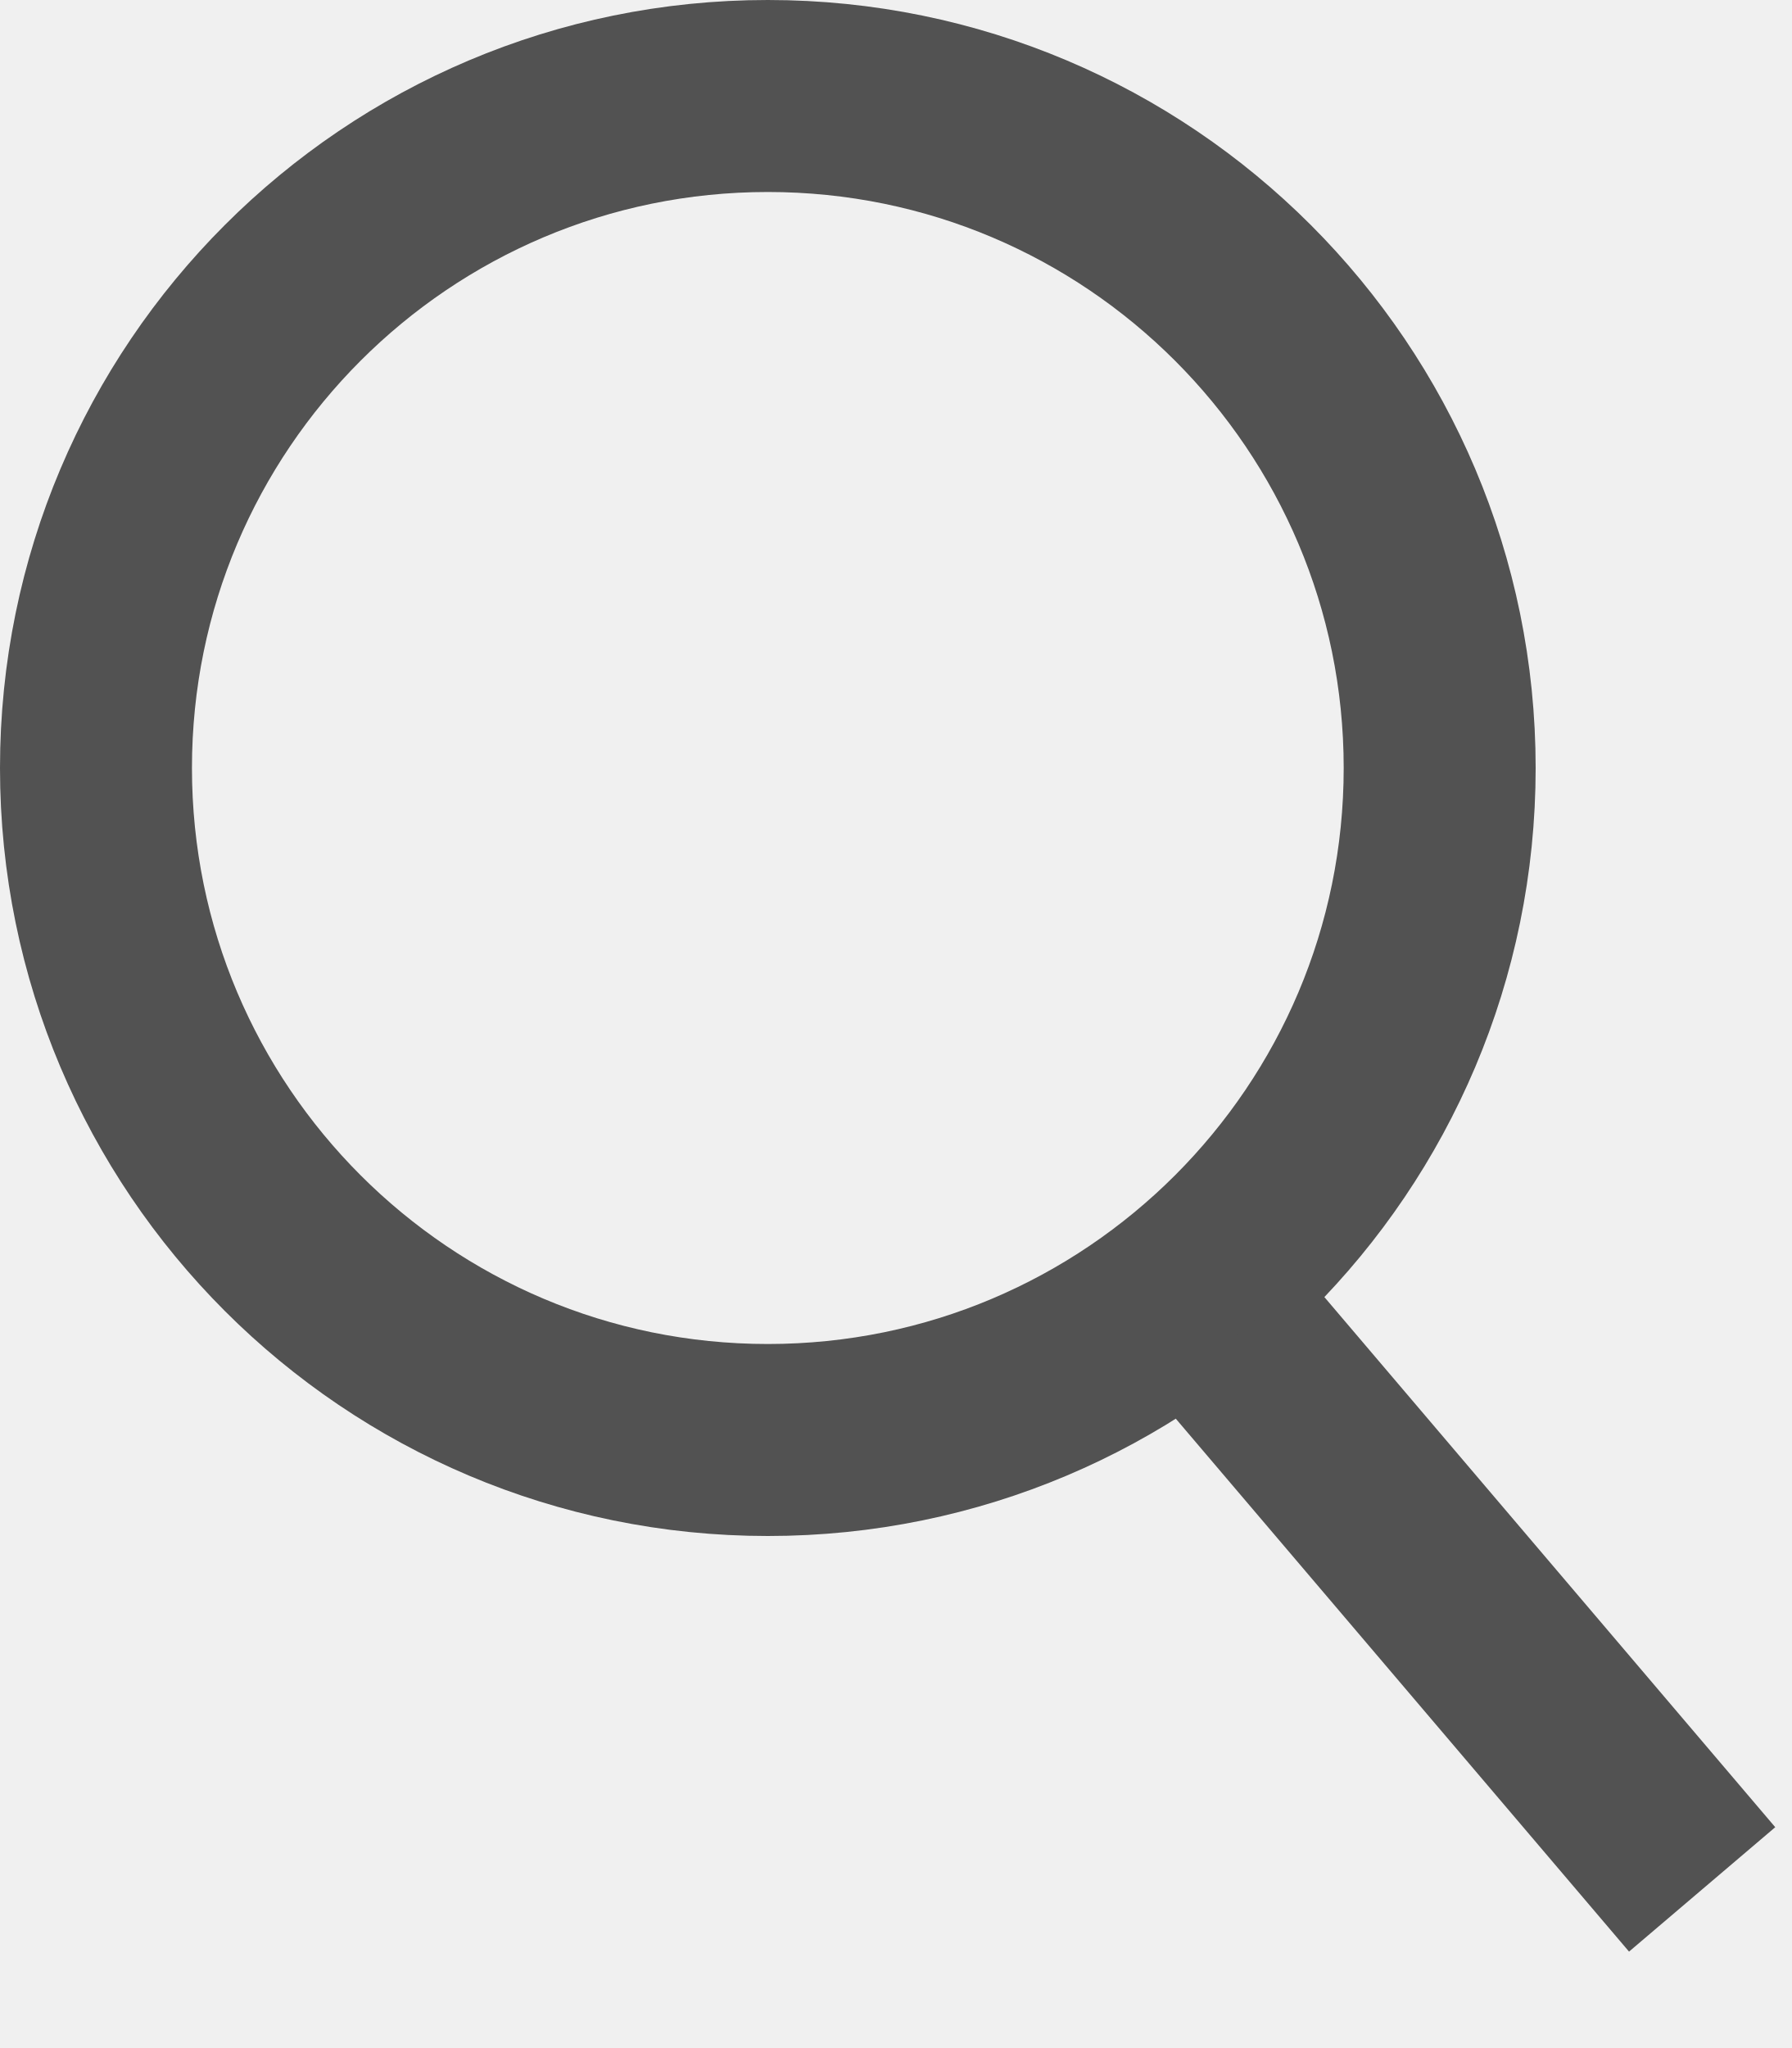
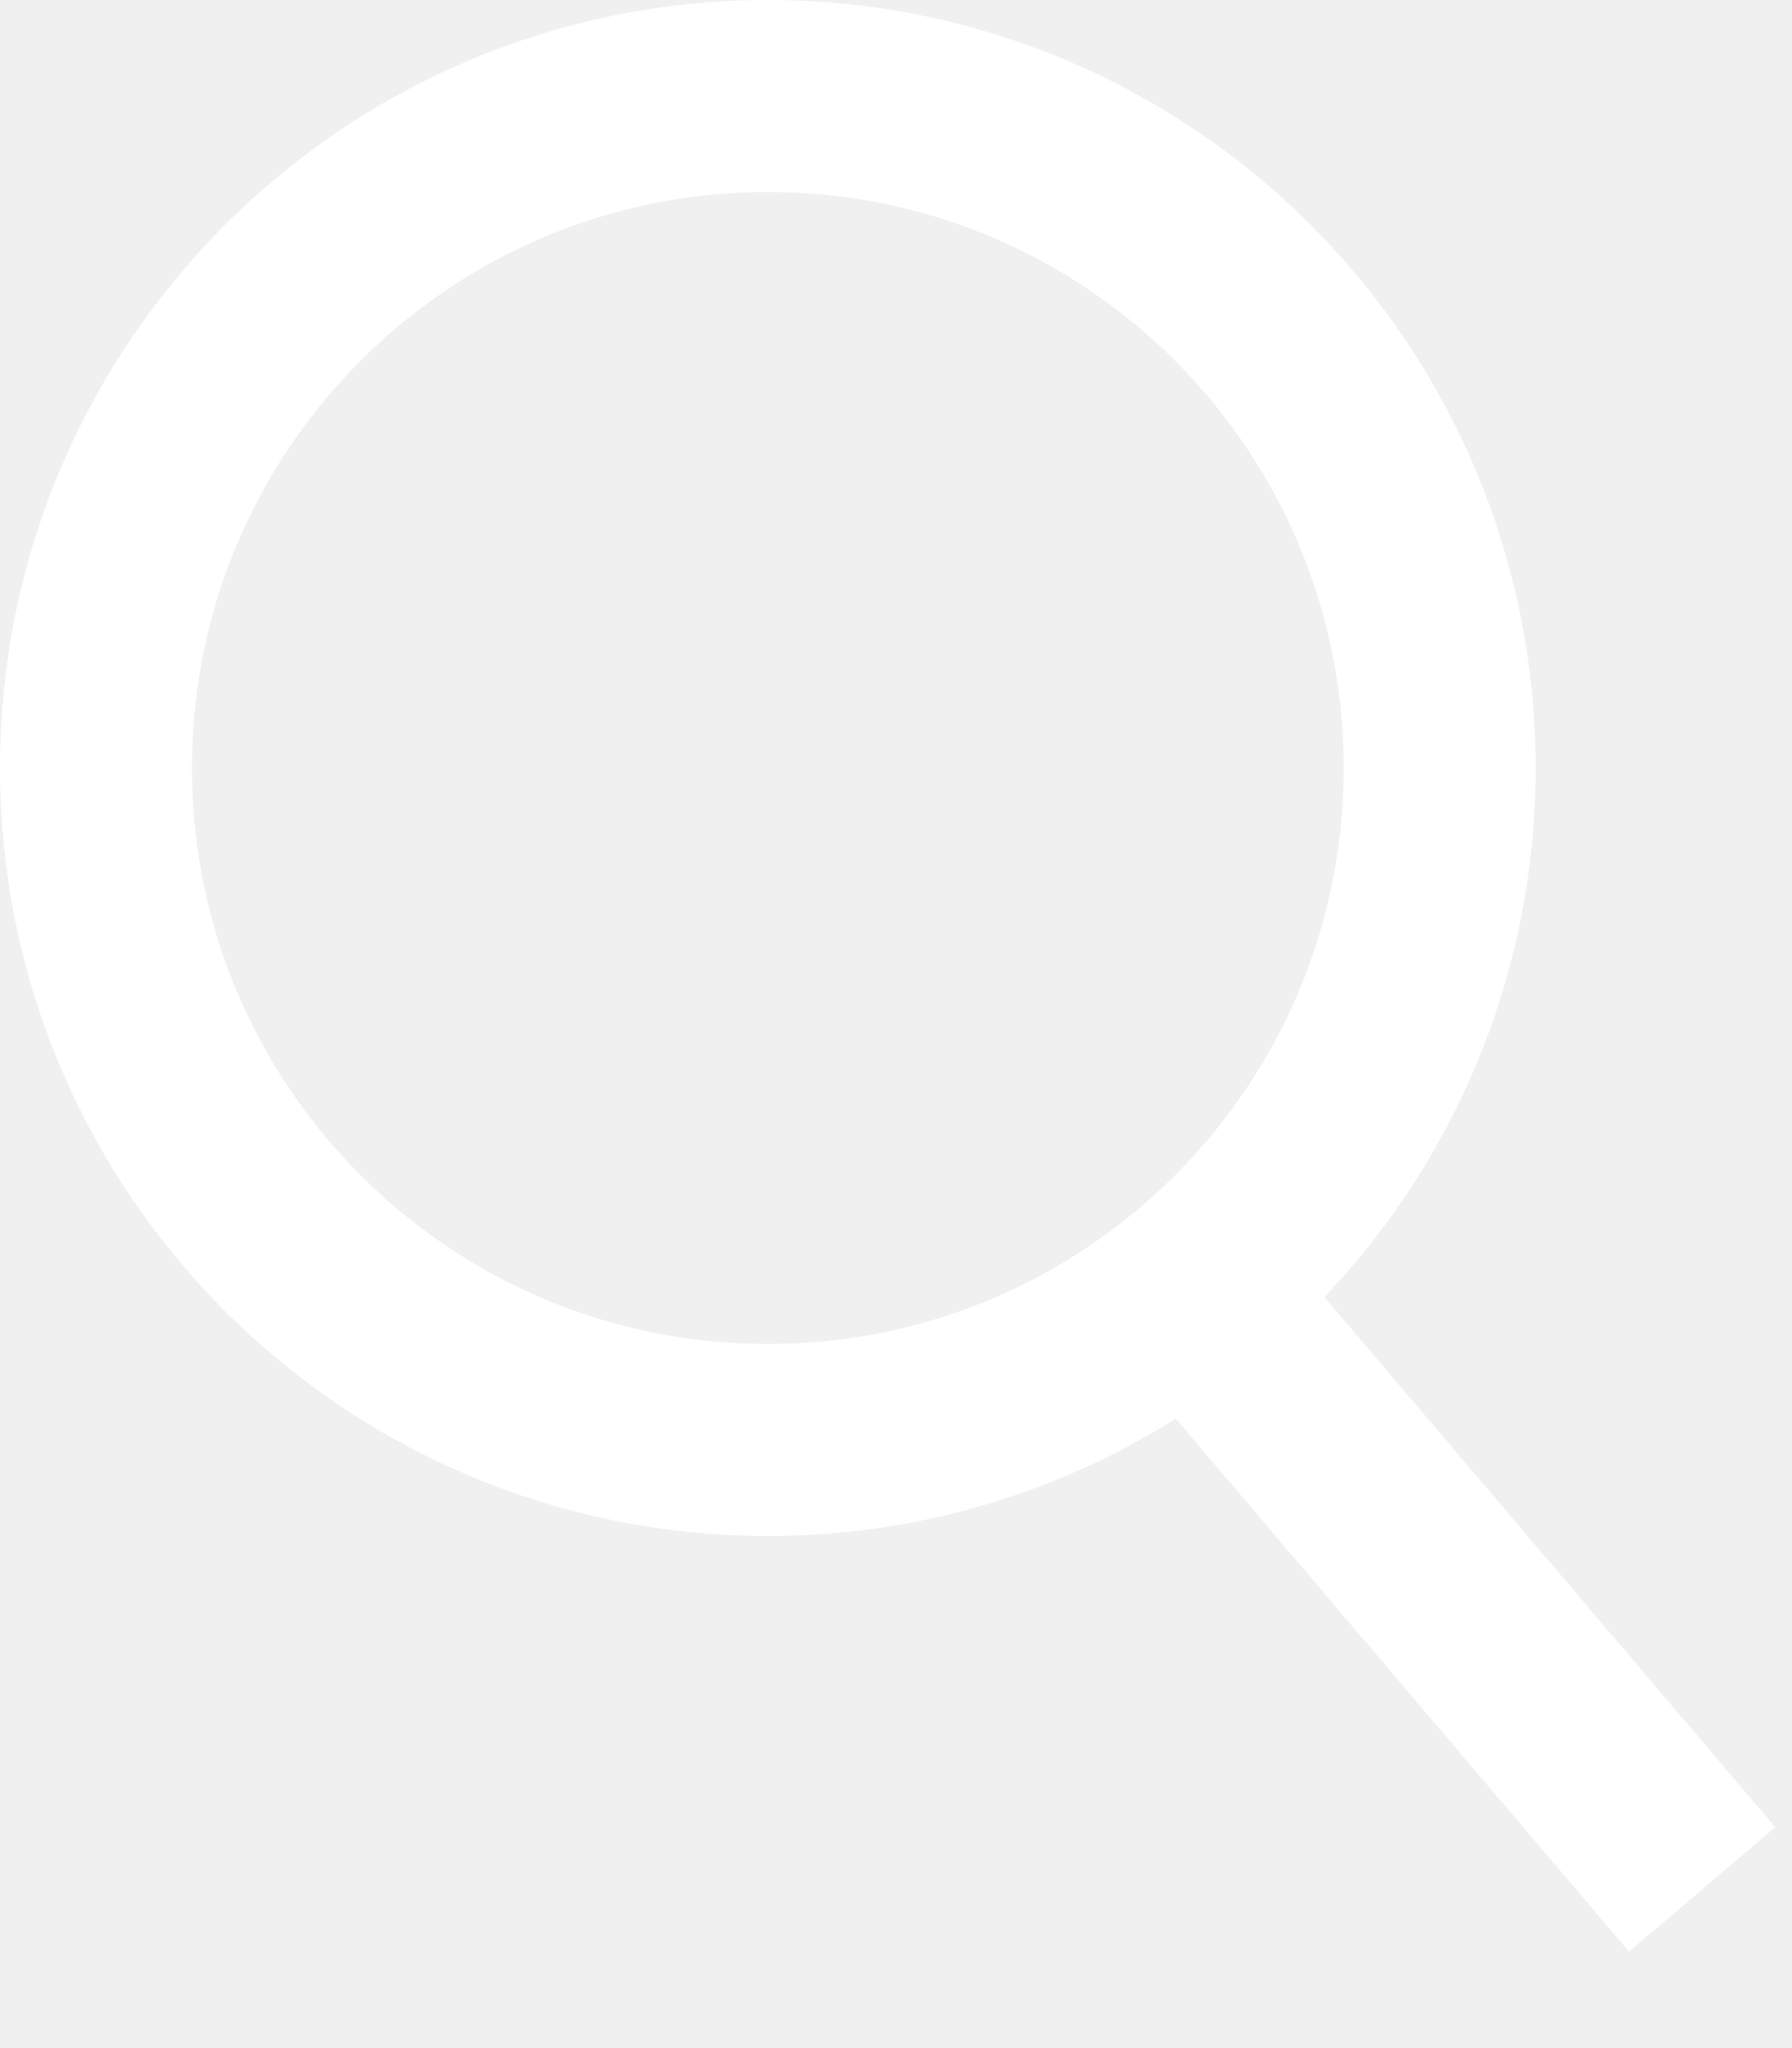
<svg xmlns="http://www.w3.org/2000/svg" width="14" height="16" viewBox="0 0 14 16" fill="none">
-   <circle cx="6" cy="6" r="5.25" stroke="#525252" stroke-width="1.5" />
-   <line x1="9.638" y1="10.455" x2="13.301" y2="14.761" stroke="#525252" stroke-width="1.5" />
+   <circle cx="6" cy="6" r="5.25" stroke="#ffffff" stroke-width="1.5" />
+   <line x1="9.638" y1="10.455" x2="13.301" y2="14.761" stroke="#ffffff" stroke-width="1.5" />
</svg>
